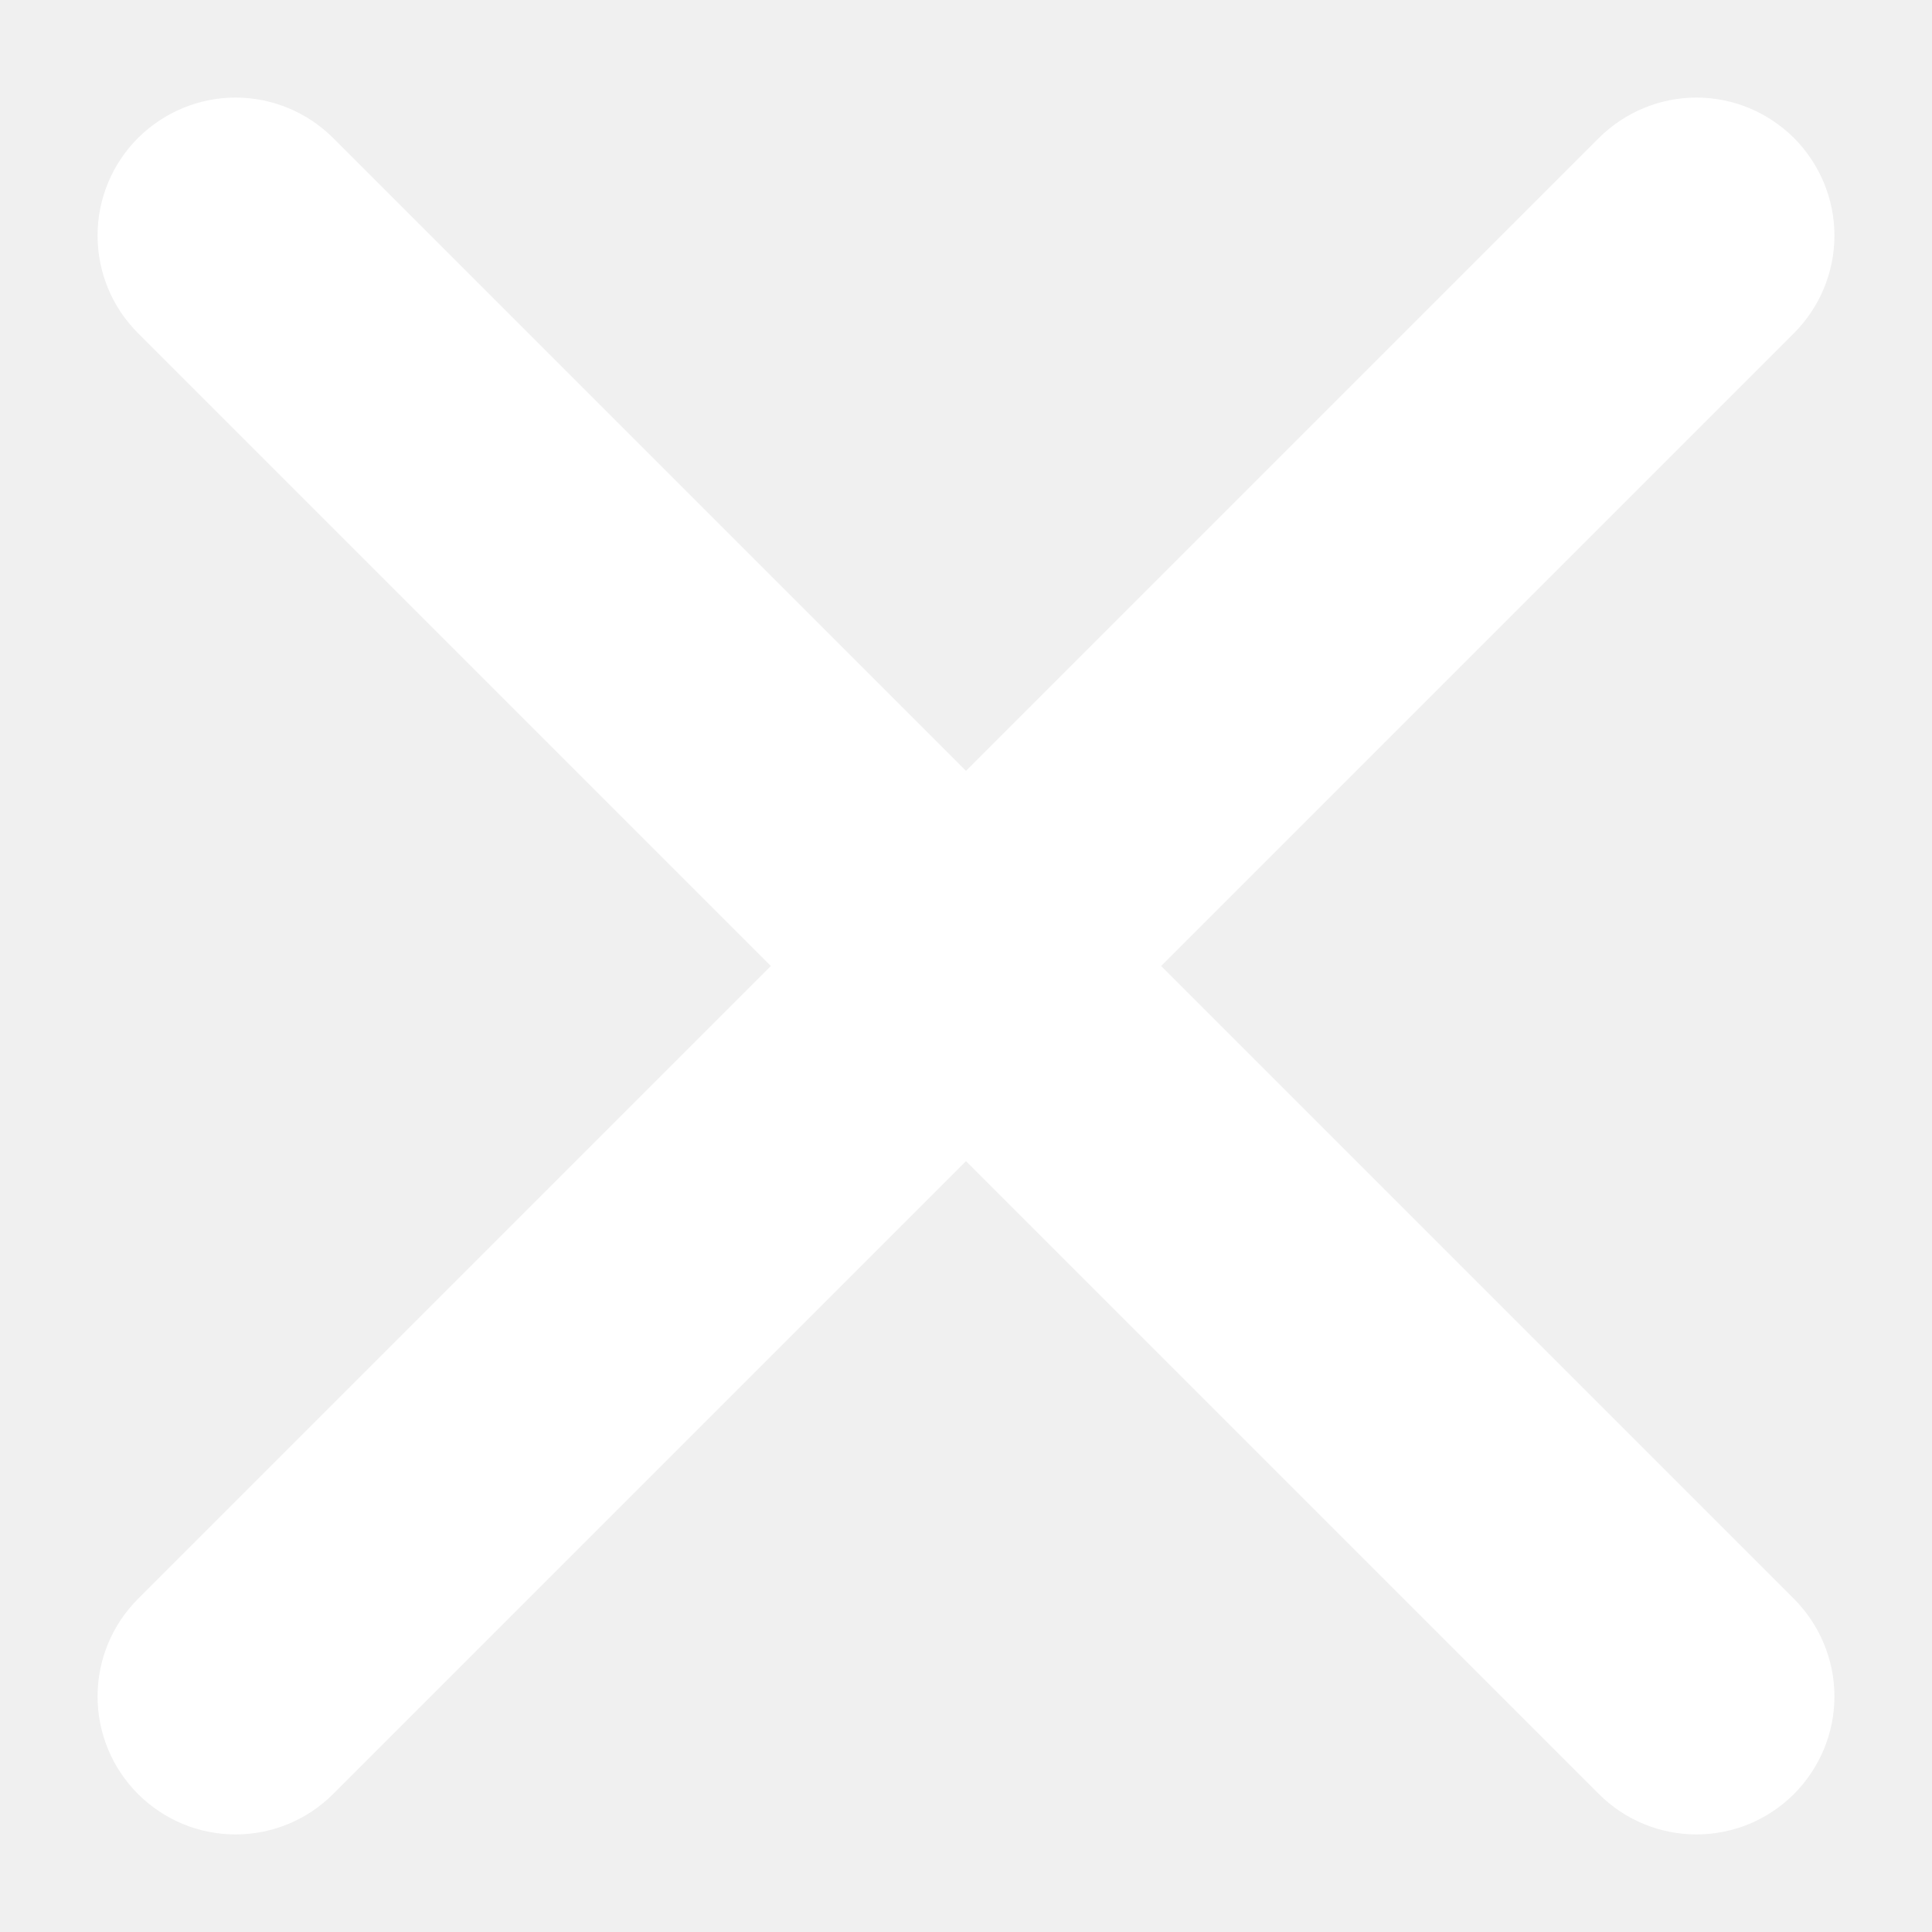
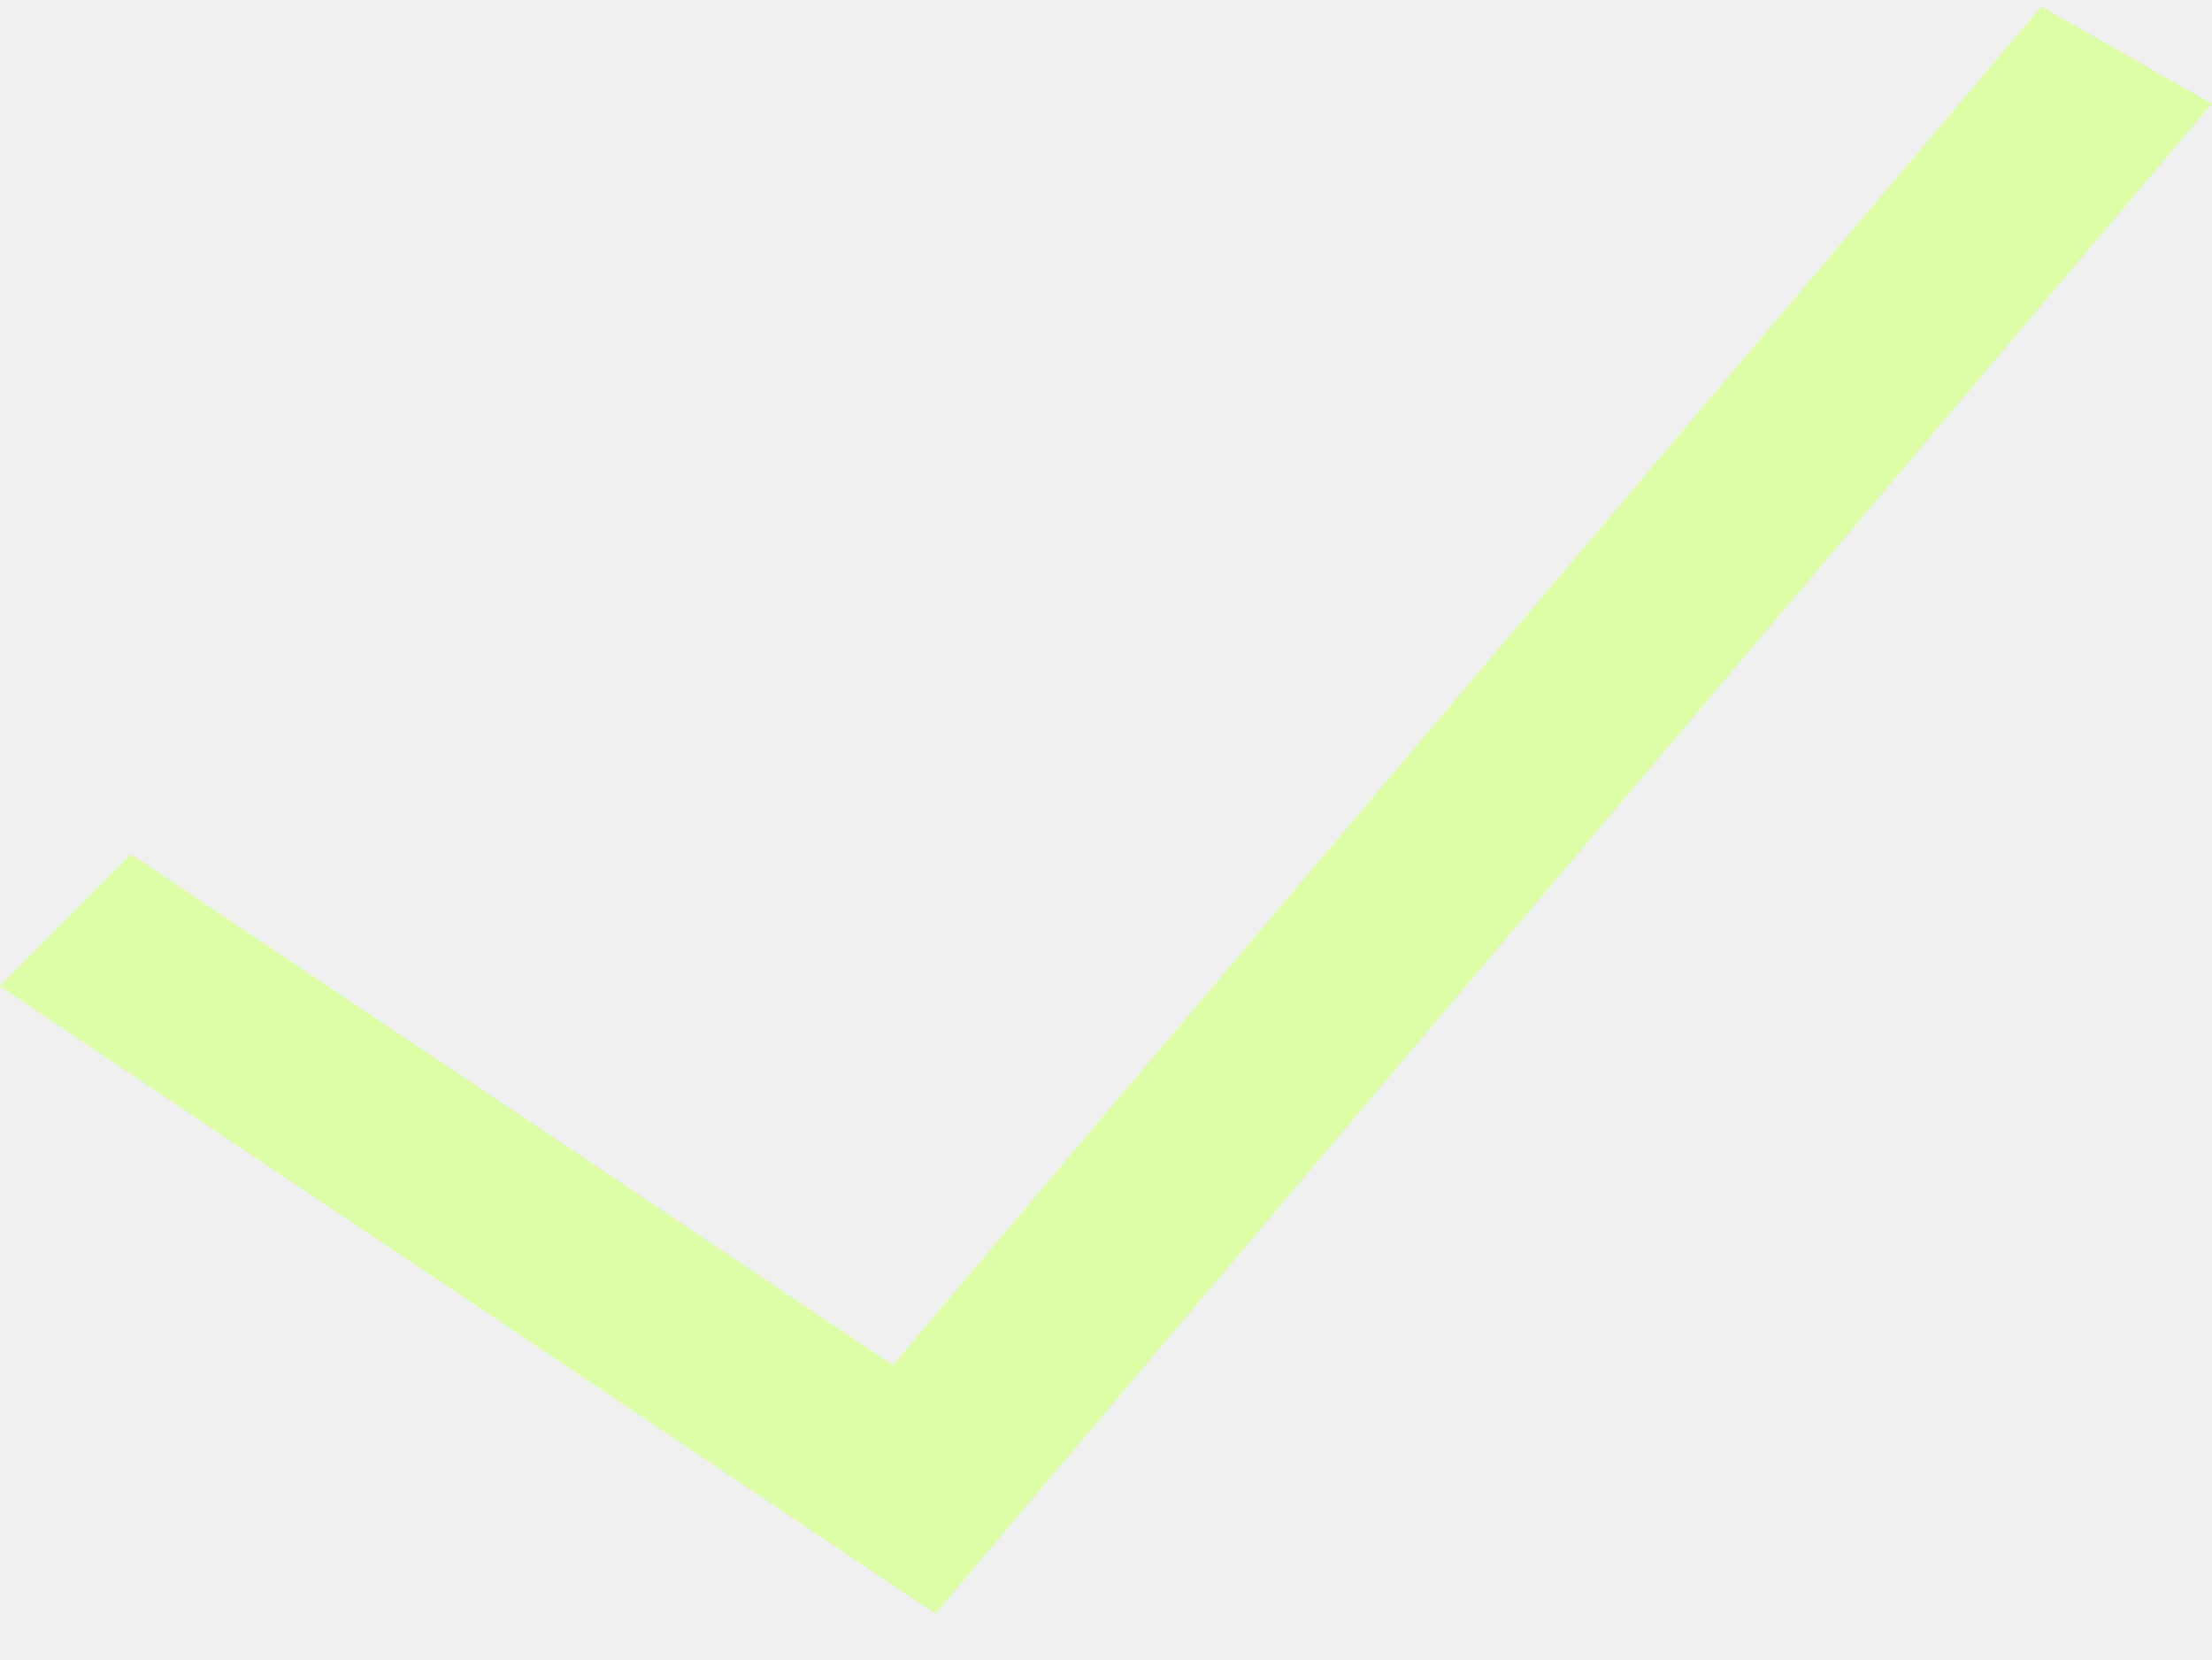
- <svg xmlns="http://www.w3.org/2000/svg" width="14" height="14" viewBox="0 0 14 14" fill="none">
-   <path d="M13 1C12.812 0.813 12.558 0.707 12.293 0.707C12.028 0.707 11.774 0.813 11.586 1L7 5.586L2.414 1C2.226 0.813 1.972 0.707 1.707 0.707C1.442 0.707 1.188 0.813 1 1C0.812 1.188 0.707 1.442 0.707 1.707C0.707 1.972 0.812 2.227 1 2.414L5.586 7L1 11.586C0.812 11.774 0.707 12.028 0.707 12.293C0.707 12.558 0.812 12.812 1 13C1.188 13.188 1.442 13.293 1.707 13.293C1.972 13.293 2.226 13.188 2.414 13L7 8.414L11.586 13C11.774 13.188 12.028 13.293 12.293 13.293C12.558 13.293 12.812 13.188 13 13C13.187 12.812 13.293 12.558 13.293 12.293C13.293 12.028 13.187 11.774 13 11.586L8.414 7L13 2.414C13.187 2.227 13.293 1.972 13.293 1.707C13.293 1.442 13.187 1.188 13 1Z" fill="white" />
+ <svg xmlns="http://www.w3.org/2000/svg" width="28" height="21" viewBox="0 0 28 21" fill="none">
+   <path d="M25.843 0.083L11.305 17.279L1.66 10.811L0 12.482L11.843 20.424L28 1.313L25.843 0.083Z" fill="#DDFEA7" />
</svg>
